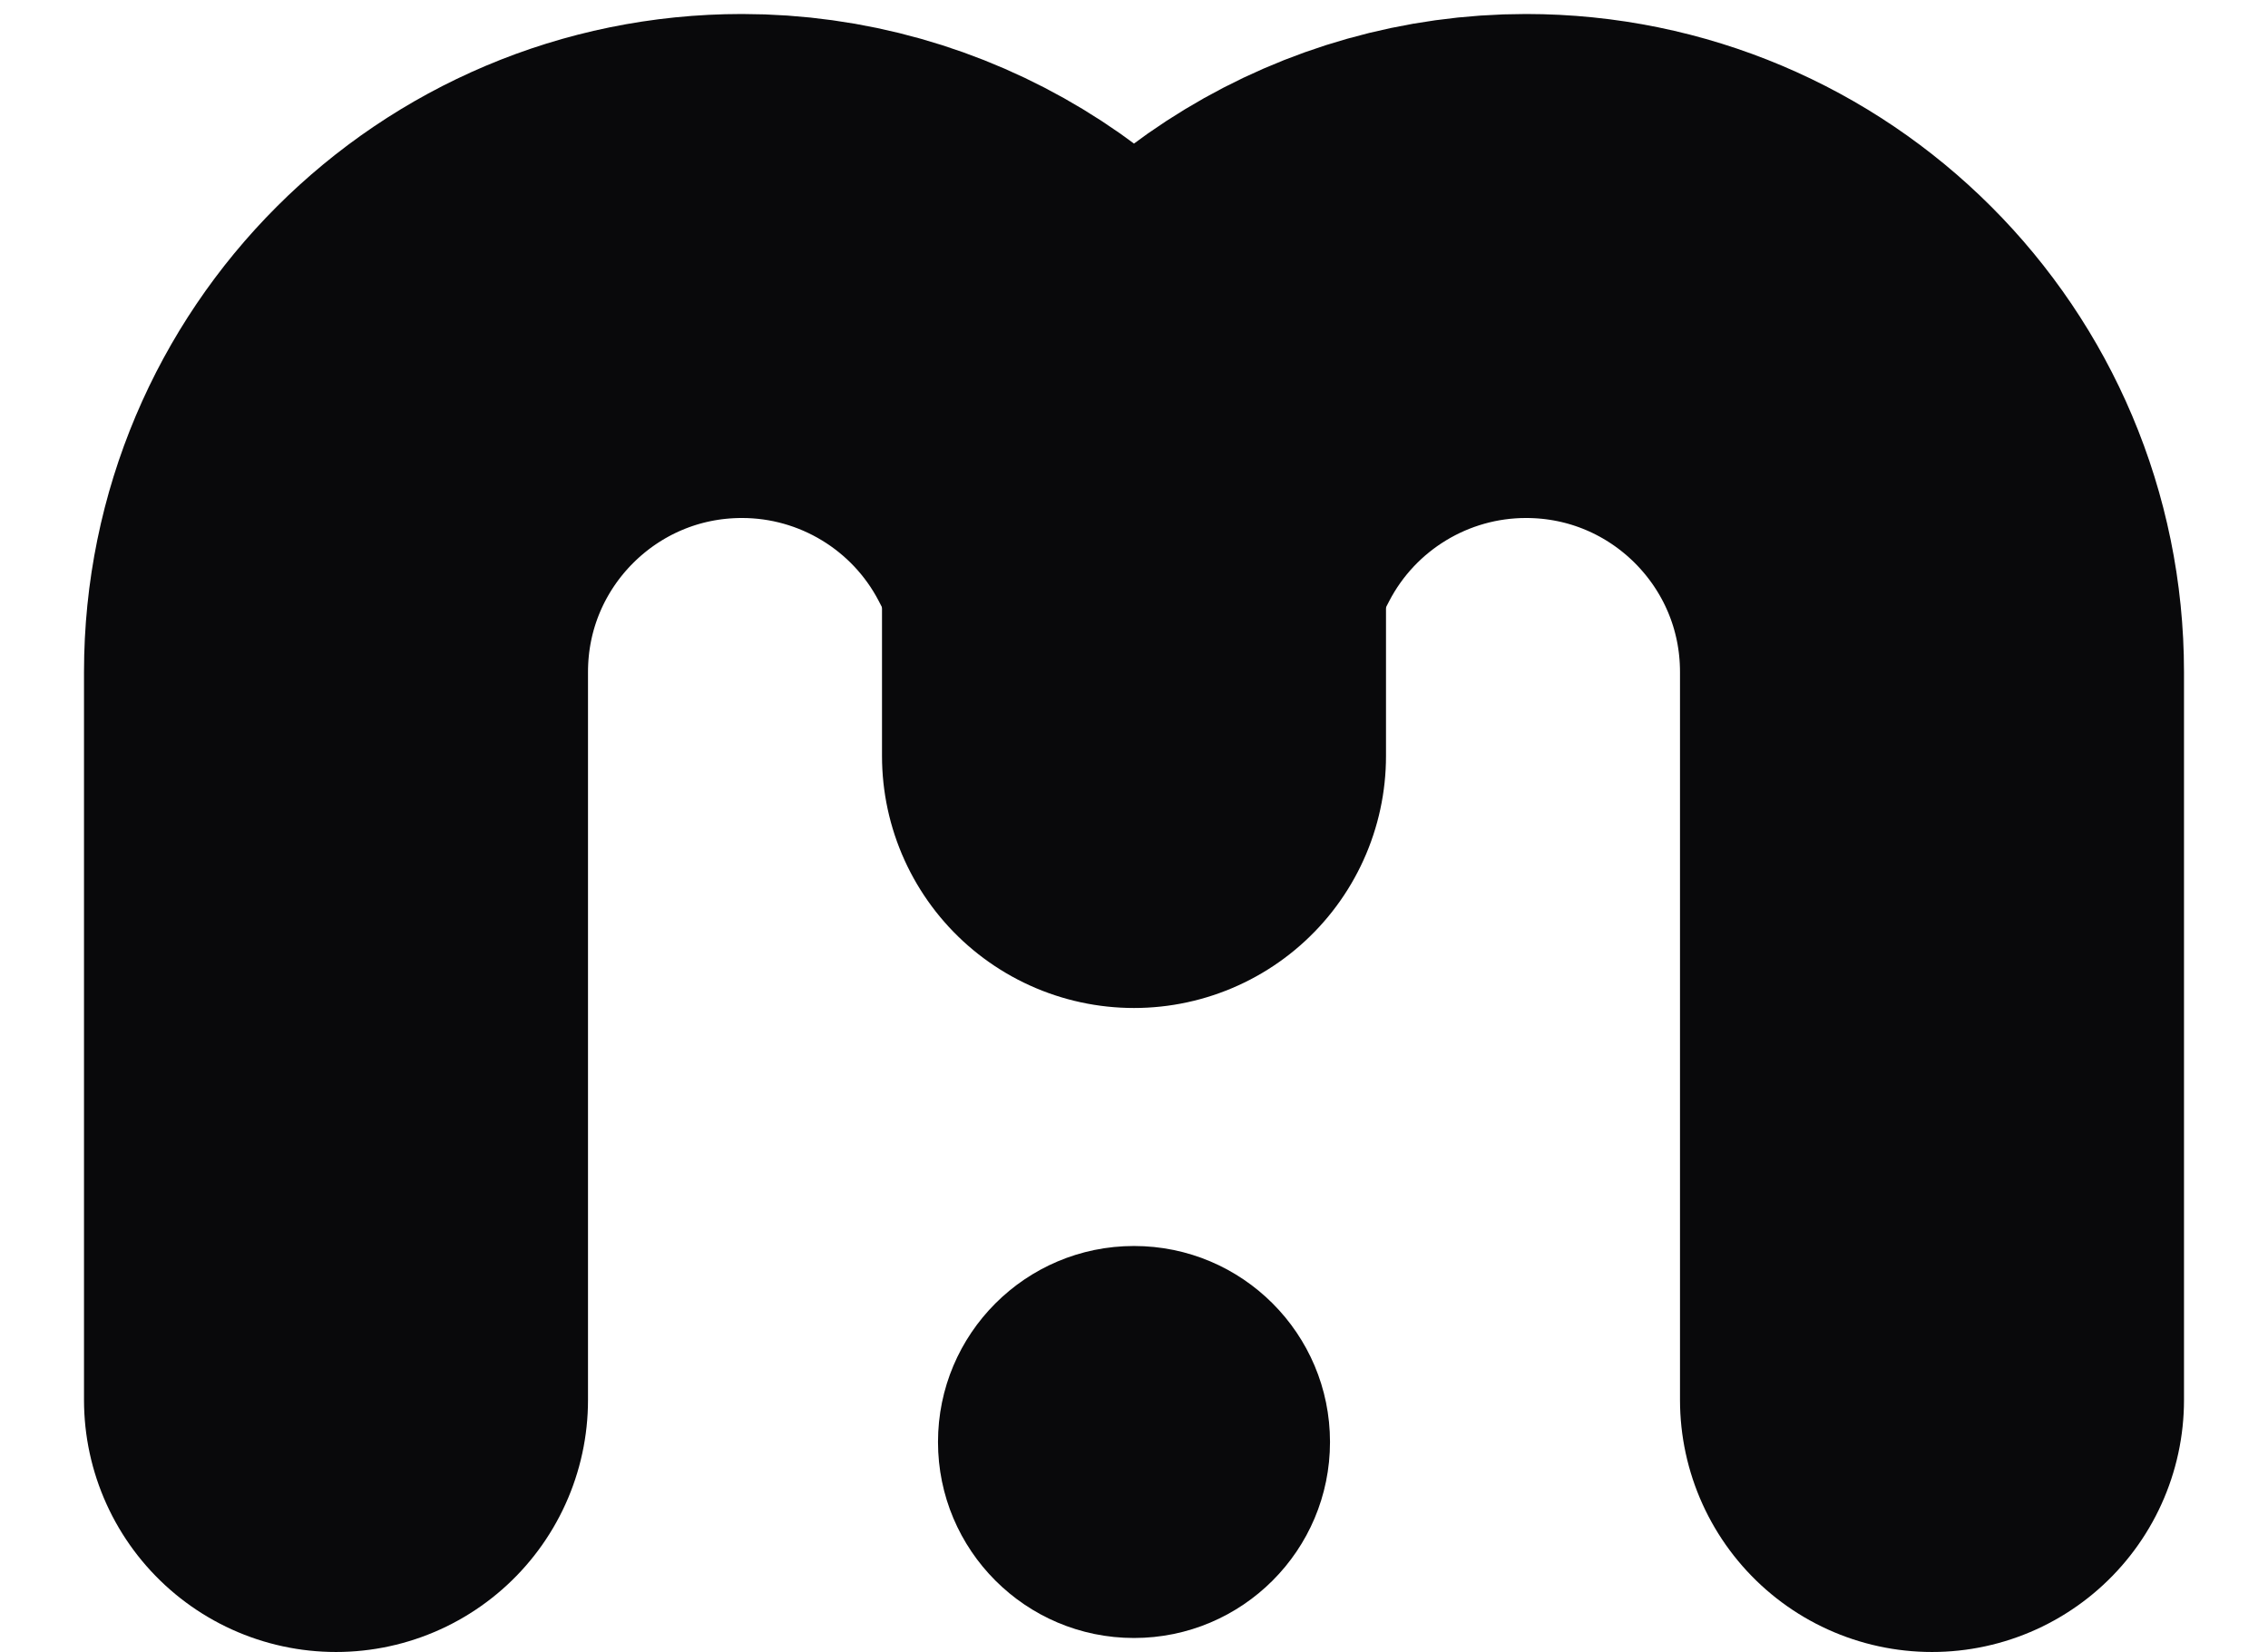
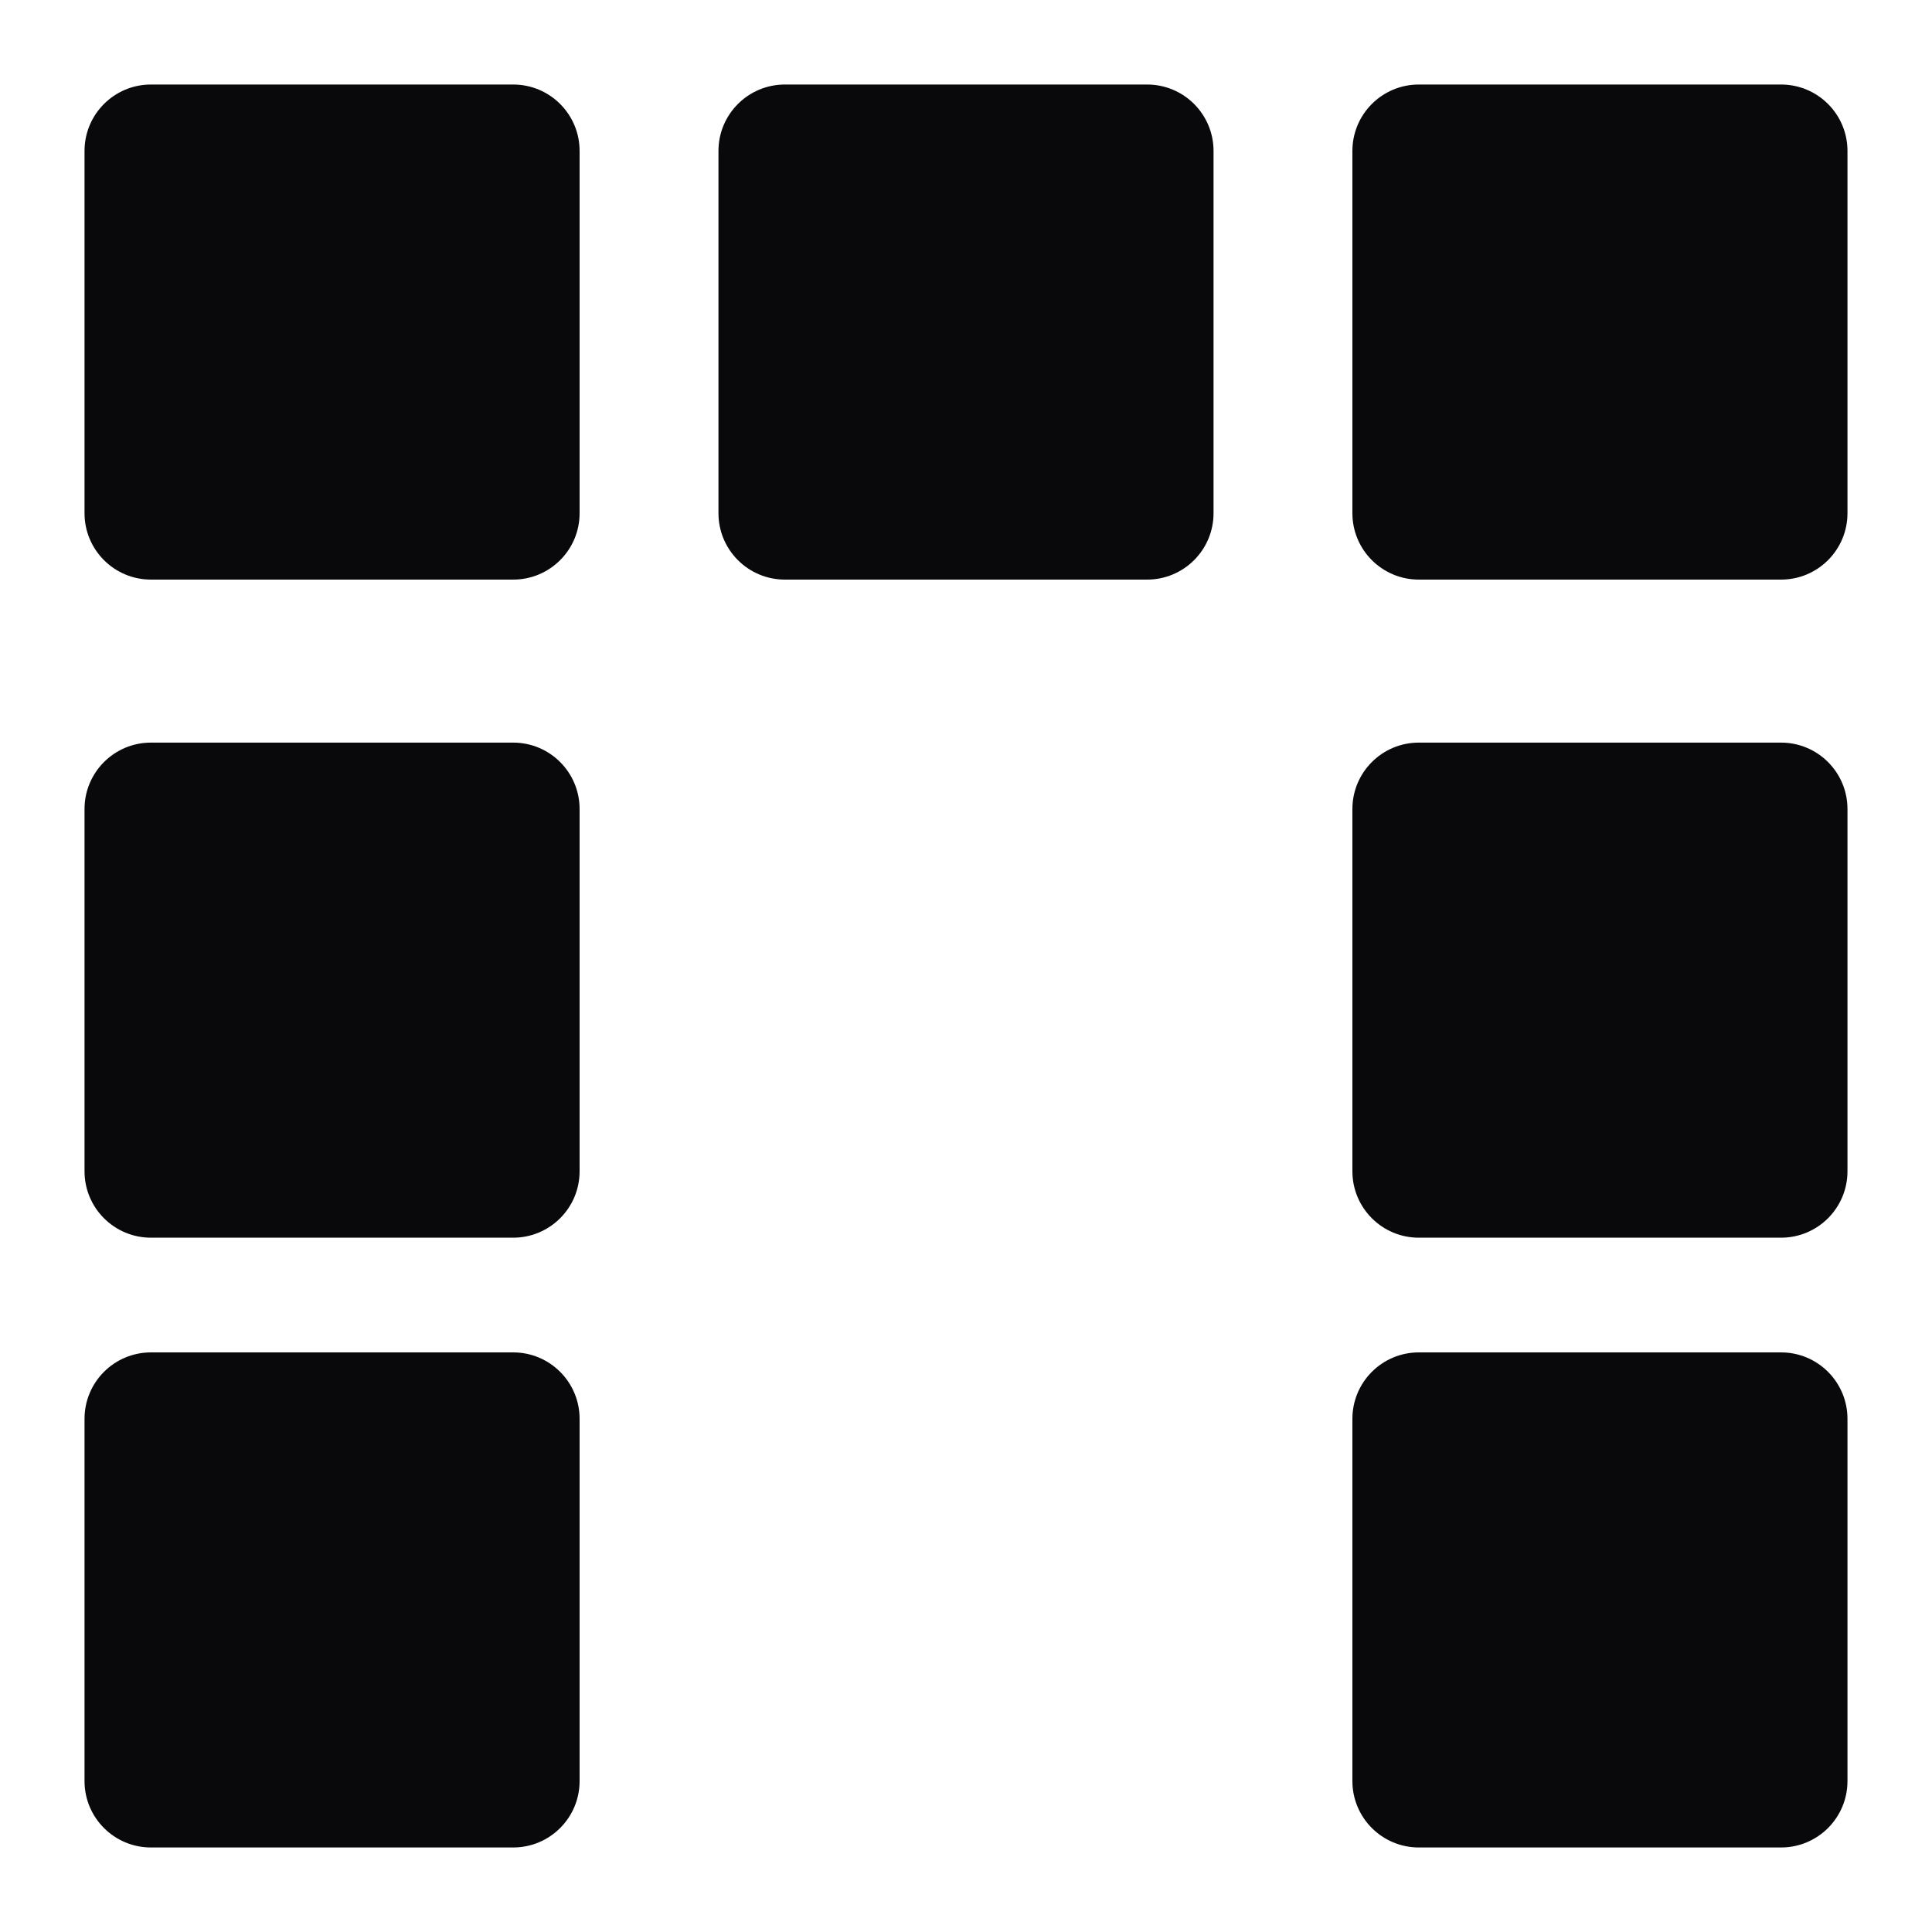
- <svg xmlns="http://www.w3.org/2000/svg" width="162" height="118" viewBox="48 46 148 118" role="img" aria-labelledby="title desc">
-   <path d="M65 146V94c0-16.02 12.98-29 29-29 10.8 0 20.72 6.01 25.72 15.59L122 85l2.28-4.41C129.28 71.01 139.2 65 150 65c16.02 0 29 12.98 29 29v52" fill="none" stroke="#09090B" stroke-width="36" stroke-linecap="round" stroke-linejoin="round" />
-   <path d="M122 80v20" stroke="#09090B" stroke-width="36" stroke-linecap="round" />
-   <circle cx="122" cy="149" r="14" fill="#09090B" />
+ <svg xmlns="http://www.w3.org/2000/svg" viewBox="0 0 32 32" role="img" aria-labelledby="title desc">
+   <rect x="1.4" y="1.4" width="8.2" height="8.2" rx="1.1" fill="#09090B" />
+   <rect x="1.4" y="12.3" width="8.2" height="8.2" rx="1.1" fill="#09090B" />
+   <rect x="1.4" y="22.4" width="8.2" height="8.2" rx="1.1" fill="#09090B" />
+   <rect x="11.9" y="1.4" width="8.2" height="8.2" rx="1.1" fill="#09090B" />
+   <rect x="22.4" y="1.4" width="8.2" height="8.2" rx="1.1" fill="#09090B" />
+   <rect x="22.4" y="12.3" width="8.2" height="8.2" rx="1.1" fill="#09090B" />
+   <rect x="22.4" y="22.4" width="8.2" height="8.2" rx="1.1" fill="#09090B" />
</svg>
